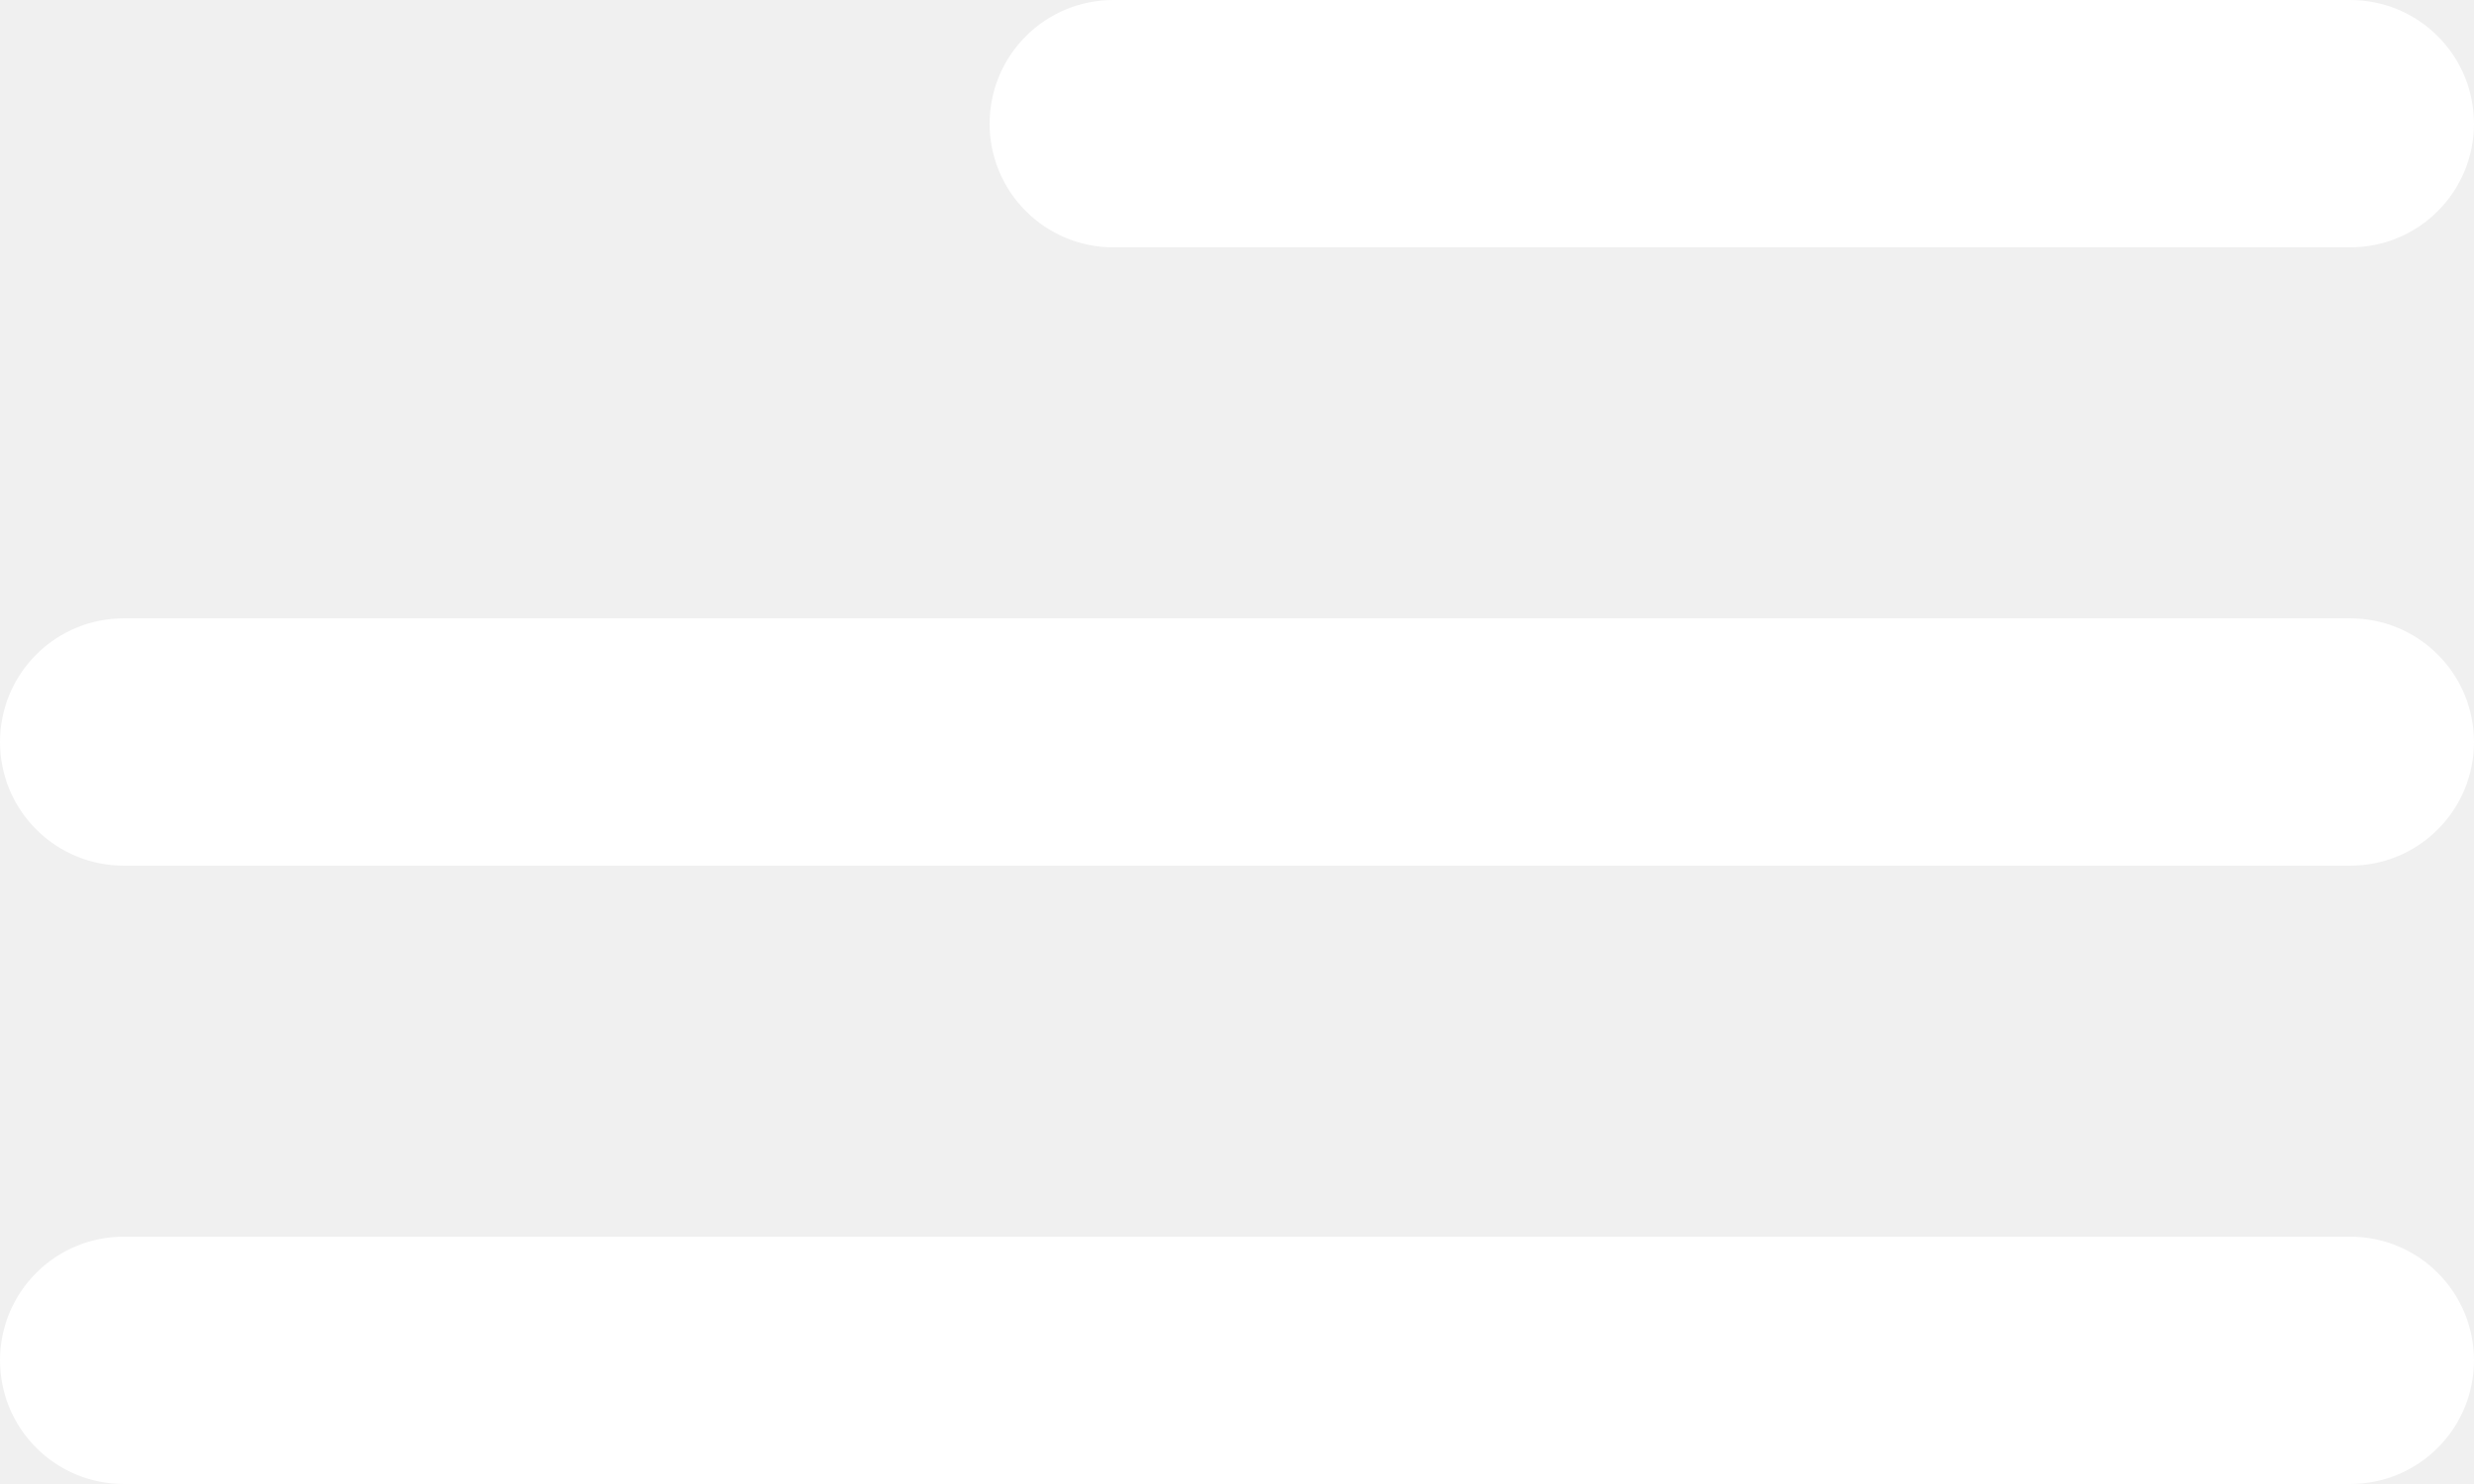
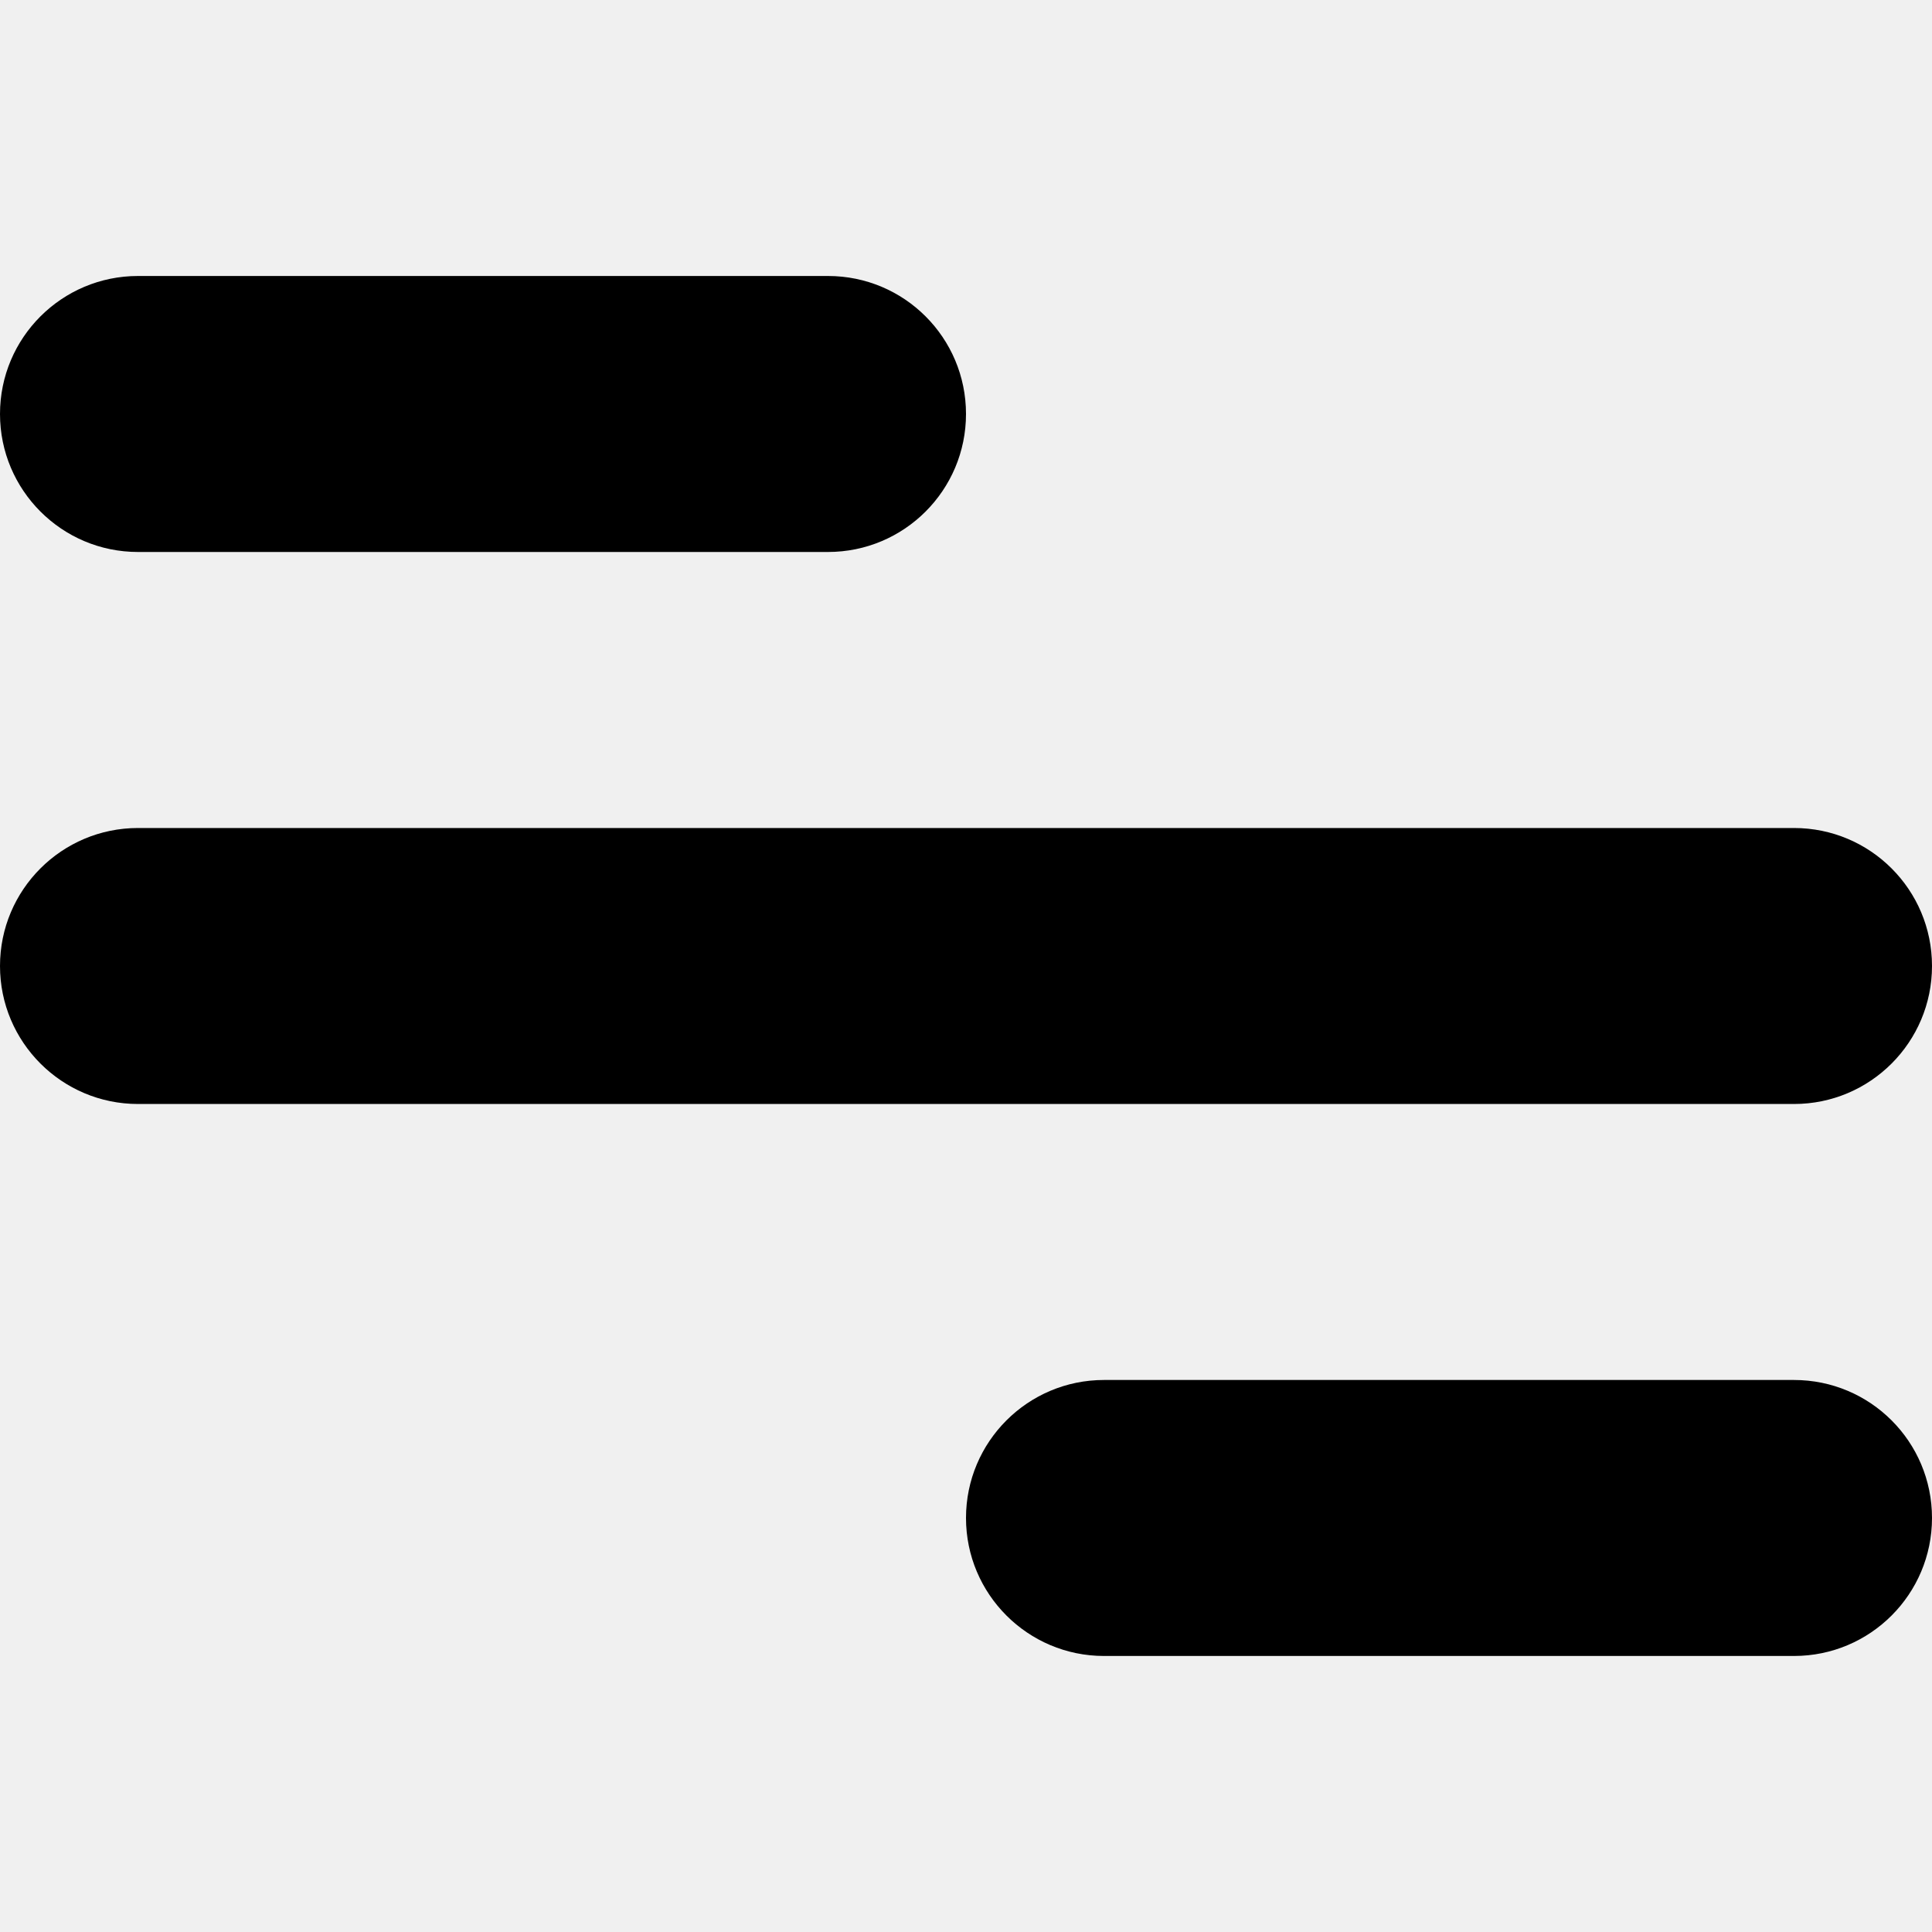
- <svg xmlns="http://www.w3.org/2000/svg" width="20" height="12" viewBox="0 0 20 12" fill="#FFF">
-   <path d="M9 2L19 2C19.265 2 19.52 1.895 19.707 1.707C19.895 1.52 20 1.265 20 1C20 0.735 19.895 0.48 19.707 0.293C19.52 0.105 19.265 0 19 0L9 0C8.735 0 8.48 0.105 8.293 0.293C8.105 0.48 8 0.735 8 1C8 1.265 8.105 1.52 8.293 1.707C8.48 1.895 8.735 2 9 2ZM19 10L1 10C0.735 10 0.48 10.105 0.293 10.293C0.105 10.48 0 10.735 0 11C0 11.265 0.105 11.52 0.293 11.707C0.48 11.895 0.735 12 1 12L19 12C19.265 12 19.52 11.895 19.707 11.707C19.895 11.52 20 11.265 20 11C20 10.735 19.895 10.48 19.707 10.293C19.52 10.105 19.265 10 19 10V10ZM1 7L19 7C19.265 7 19.52 6.895 19.707 6.707C19.895 6.52 20 6.265 20 6C20 5.735 19.895 5.48 19.707 5.293C19.52 5.105 19.265 5 19 5L1 5C0.735 5 0.48 5.105 0.293 5.293C0.105 5.48 0 5.735 0 6C0 6.265 0.105 6.52 0.293 6.707C0.48 6.895 0.735 7 1 7Z" fill="#FFFFFF" />
+ <svg xmlns="http://www.w3.org/2000/svg" version="1.1" id="Layer_1" x="0px" y="0px" viewBox="0 0 512 512" style="enable-background:new 0 0 512 512;" xml:space="preserve">
+   <g>
+     <path d="M36.57,73.14h182.86c20.21,0,36.57,16.36,36.57,36.57c0,20.18-16.36,36.57-36.57,36.57H36.57   C16.39,146.29,0,129.89,0,109.71C0,89.5,16.39,73.14,36.57,73.14z M292.57,365.71h182.86c20.21,0,36.57,16.36,36.57,36.57   c0,20.18-16.36,36.57-36.57,36.57H292.57c-20.18,0-36.57-16.39-36.57-36.57C256,382.07,272.39,365.71,292.57,365.71z M36.57,219.43   h438.86c20.21,0,36.57,16.36,36.57,36.57c0,20.18-16.36,36.57-36.57,36.57H36.57C16.39,292.57,0,276.18,0,256   C0,235.79,16.39,219.43,36.57,219.43z" />
+   </g>
</svg>
